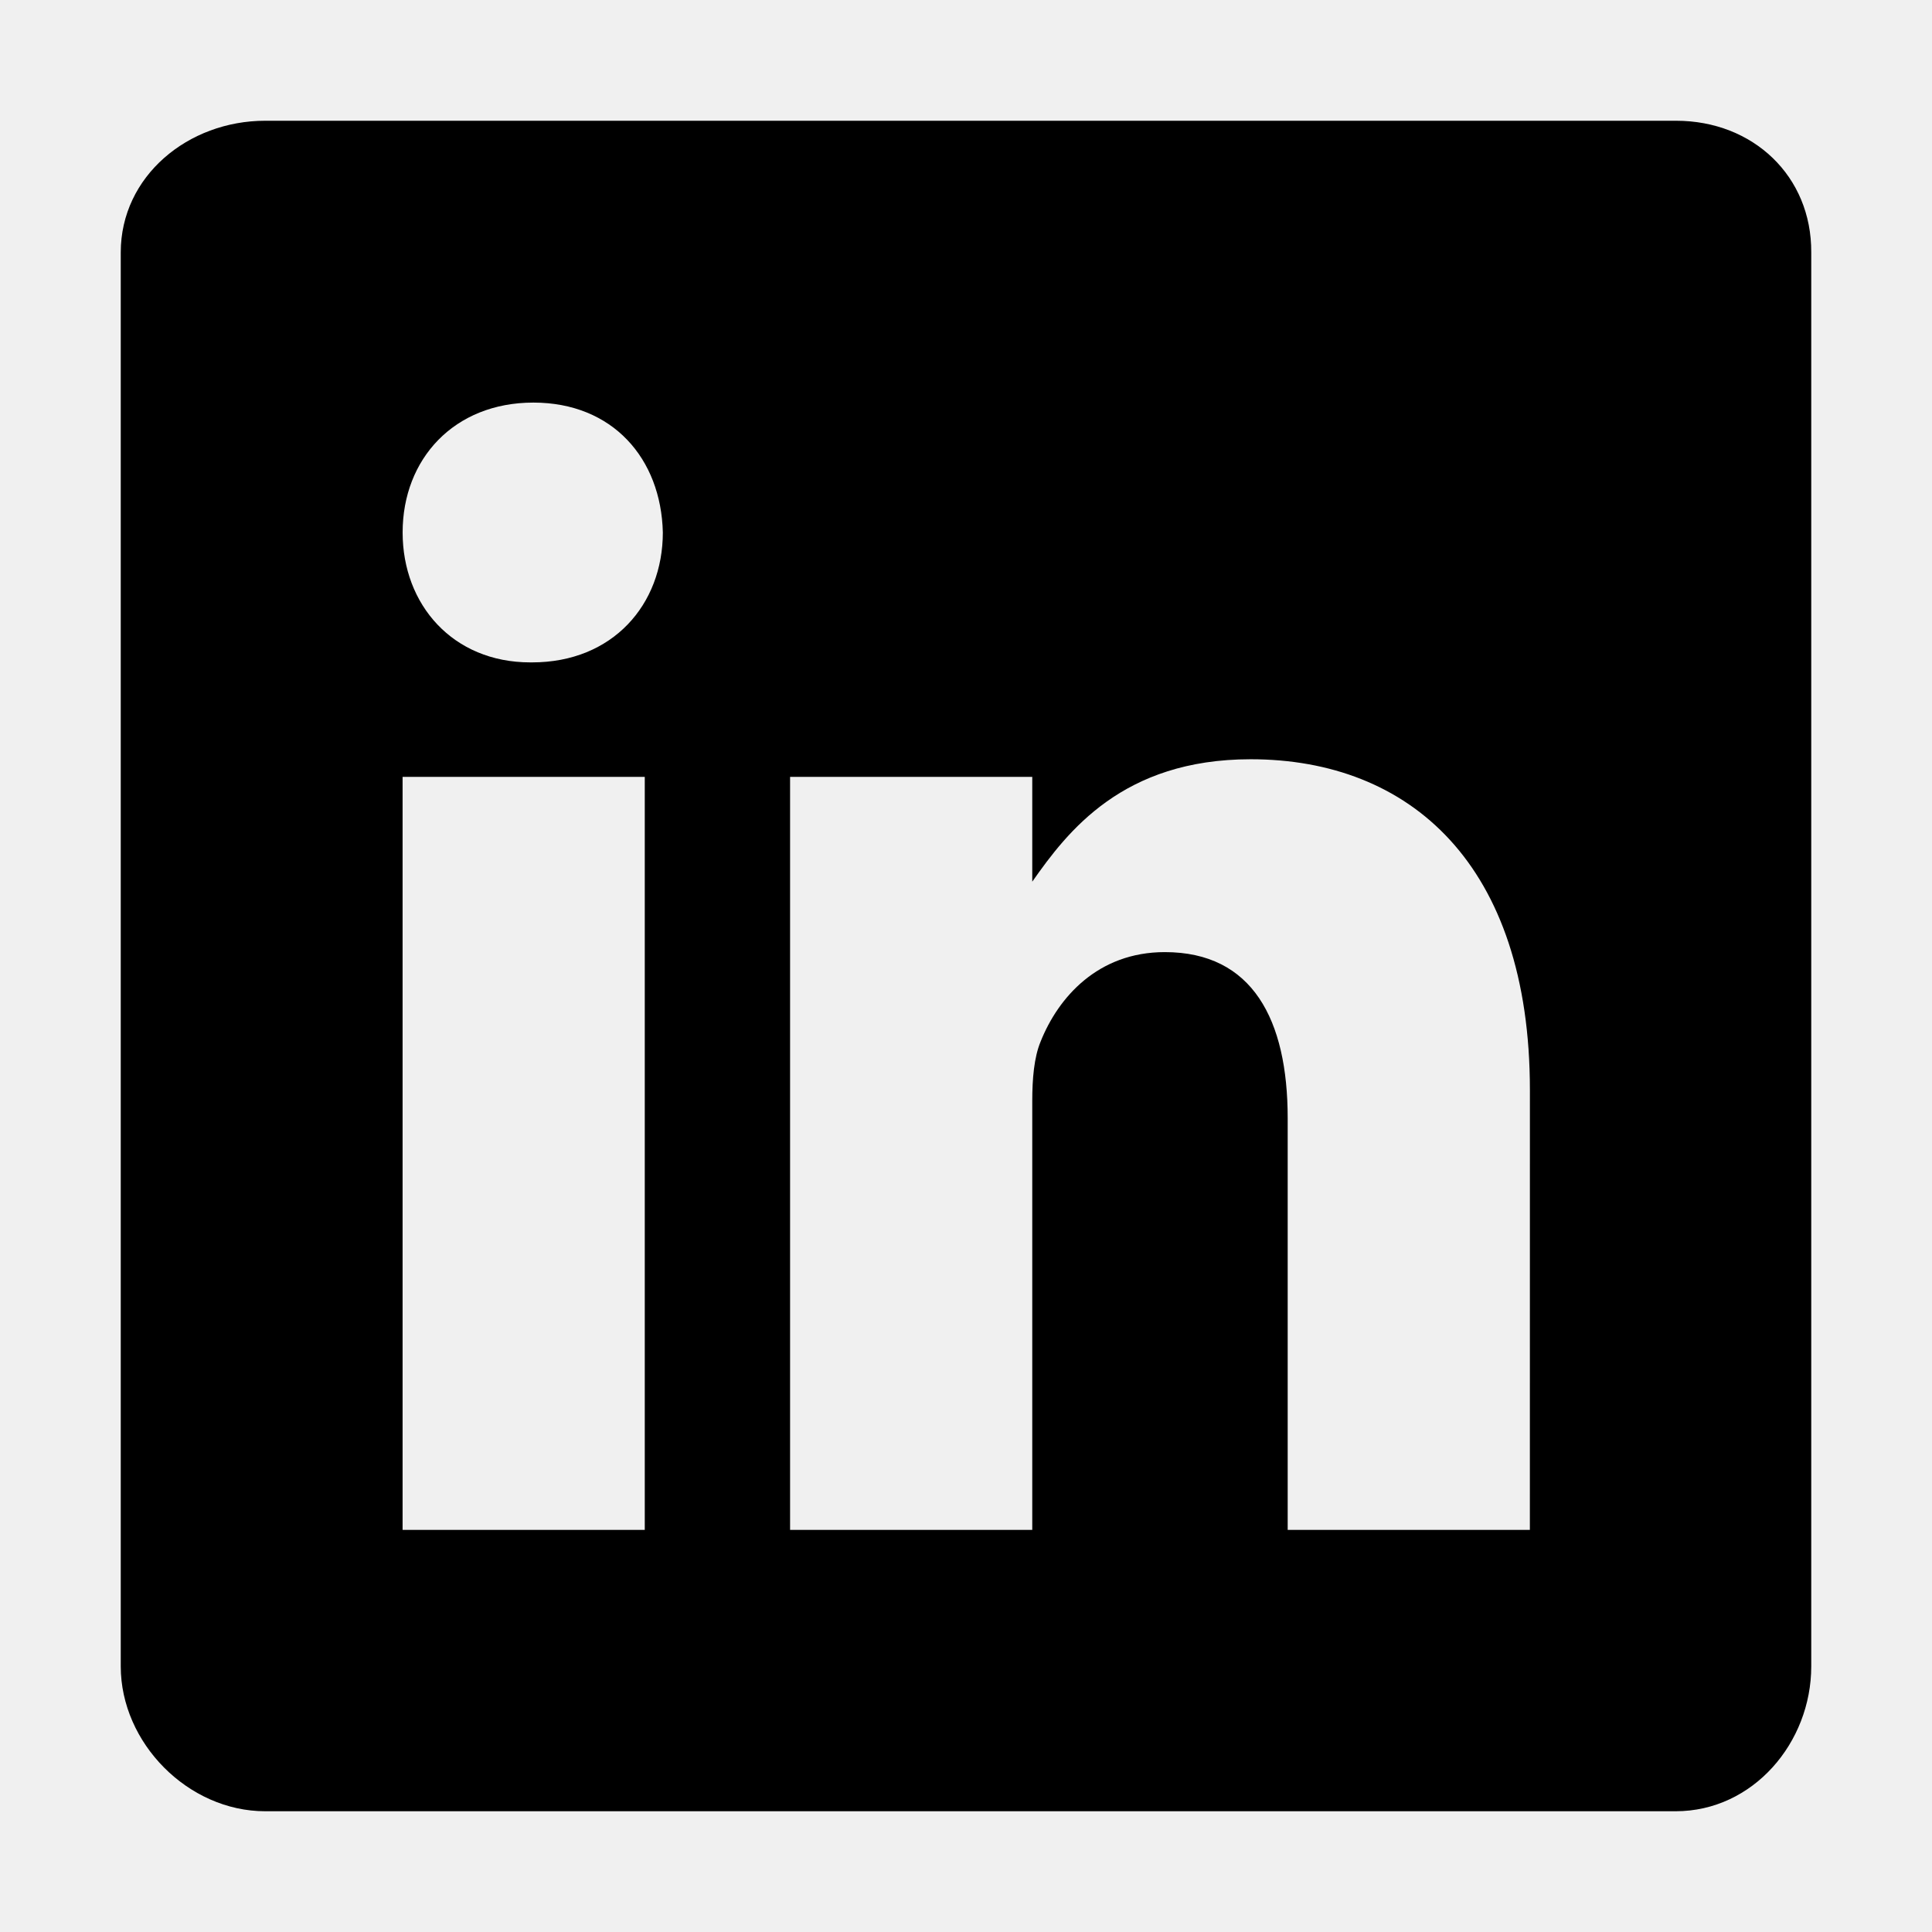
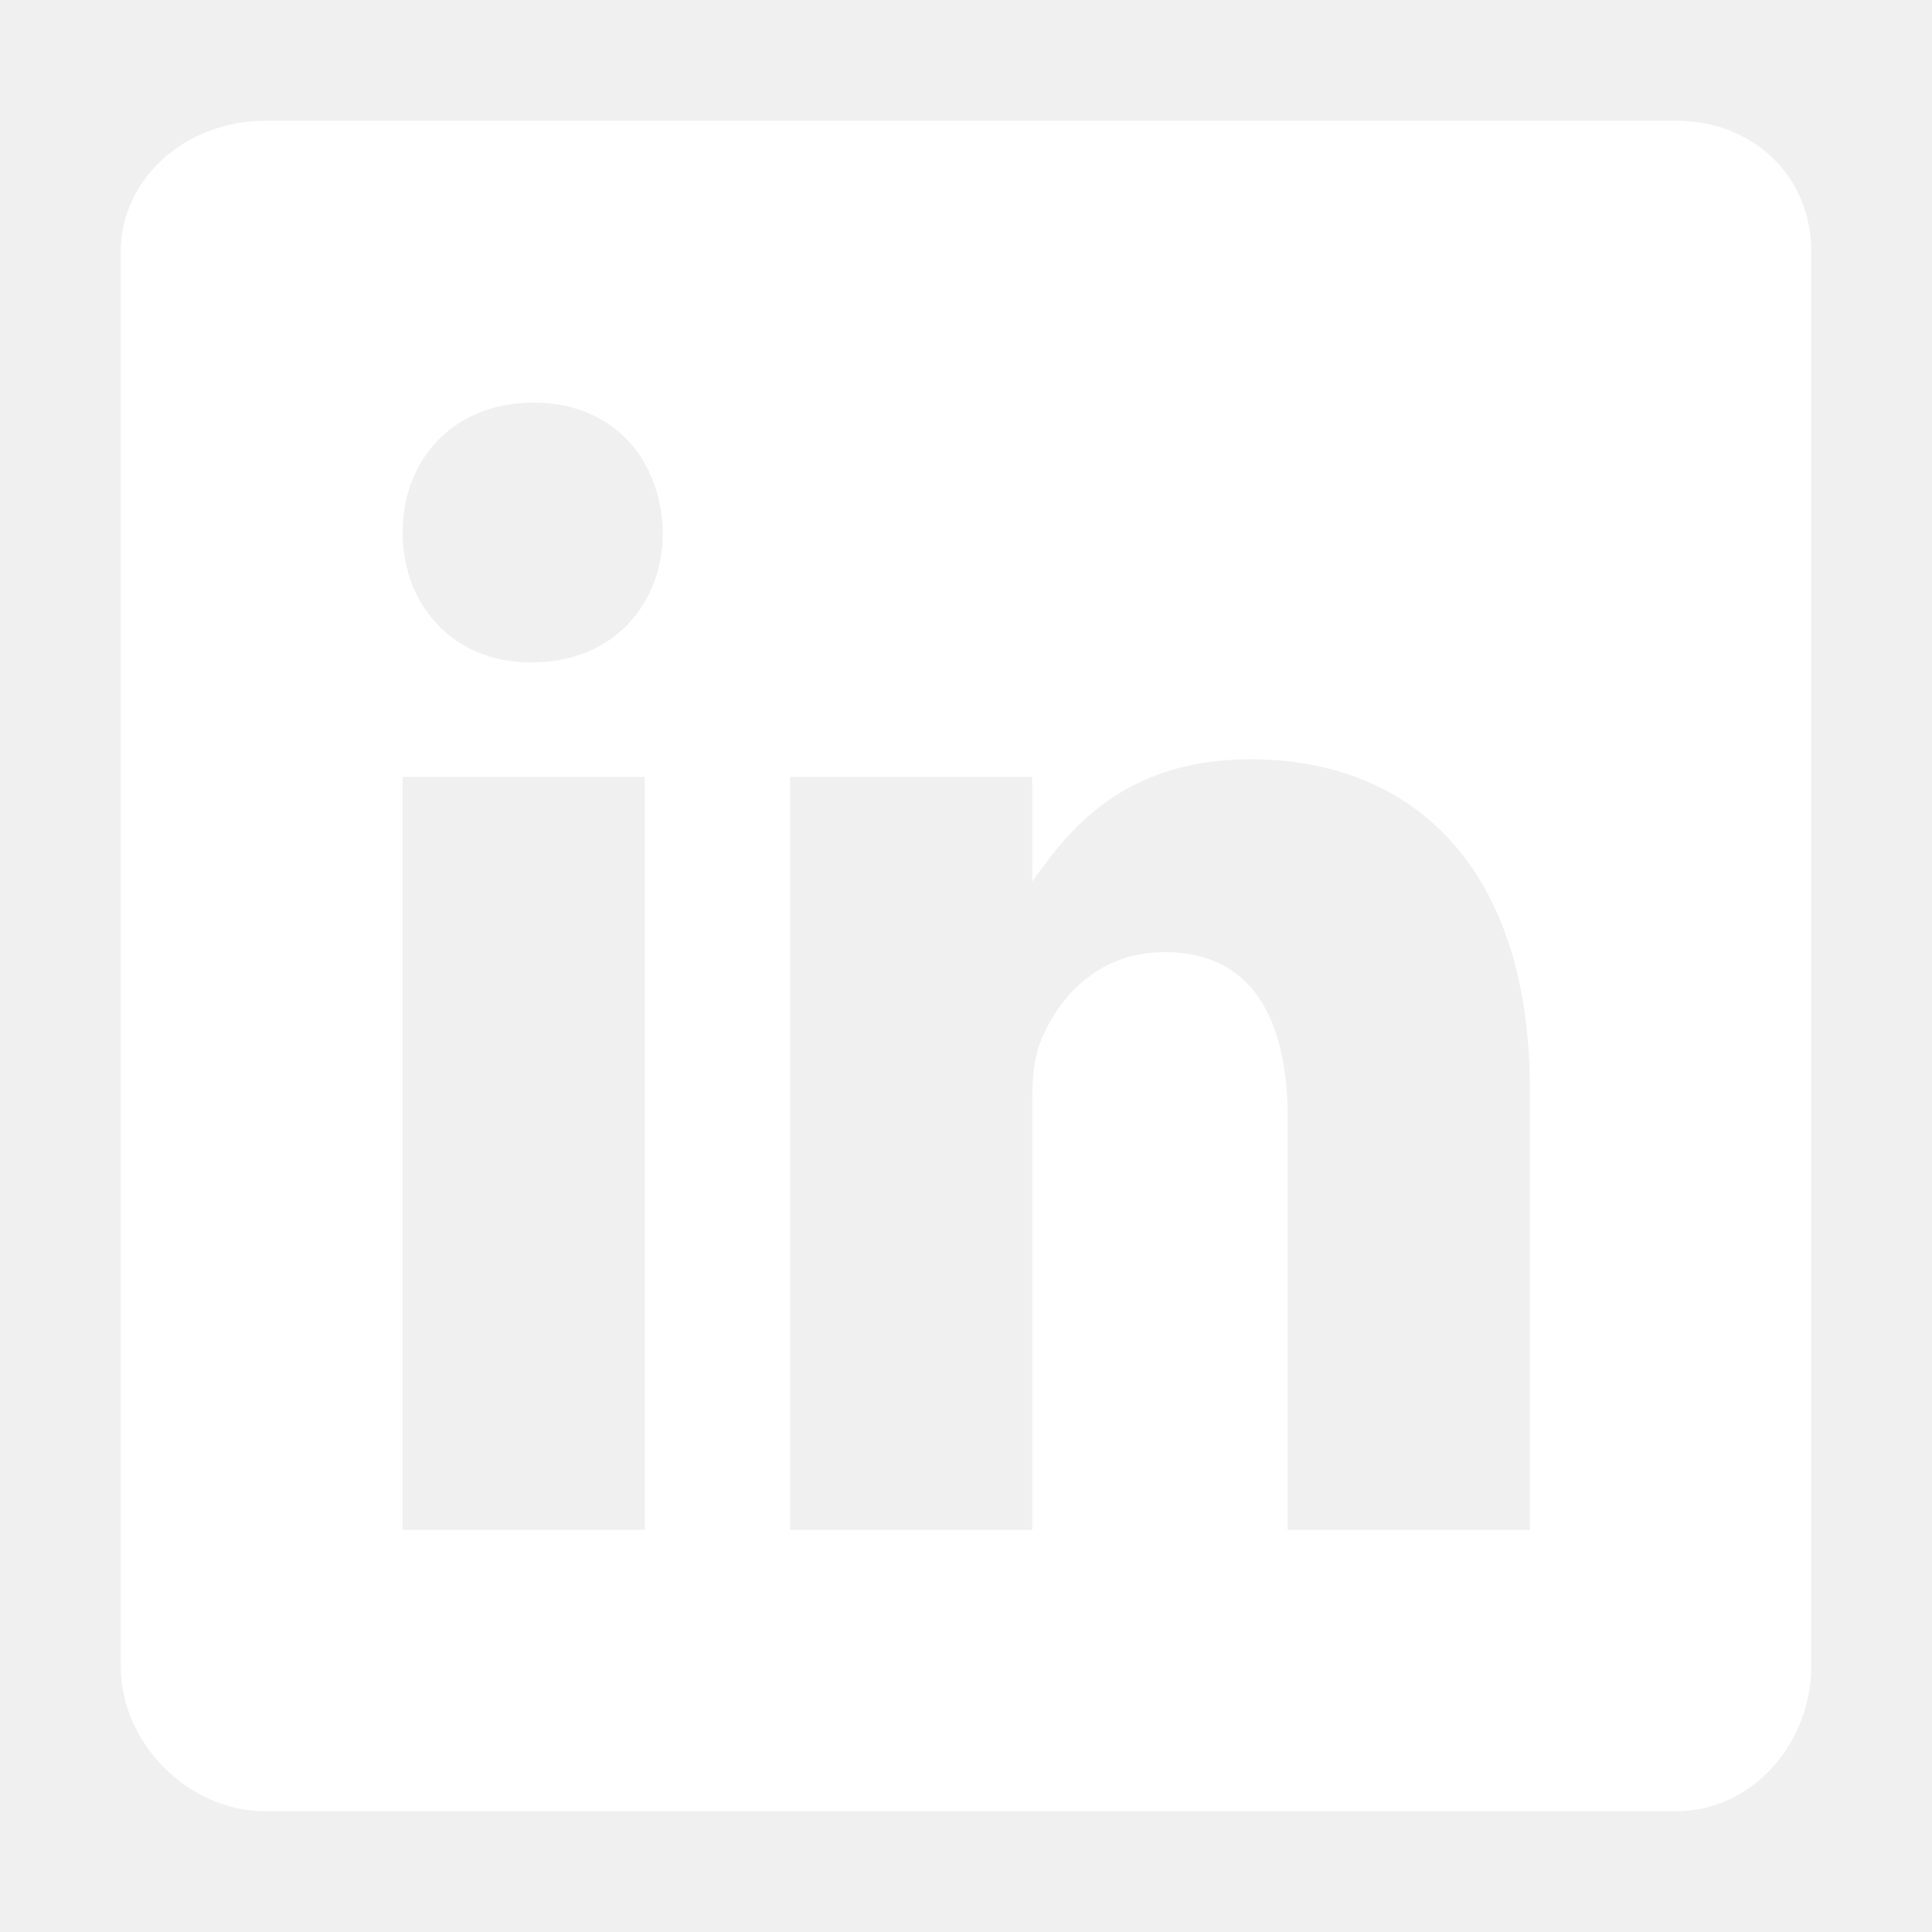
<svg xmlns="http://www.w3.org/2000/svg" class="ionicon" viewBox="0 0 512 512">
-   <path d="M444.17 32H70.28C49.85 32 32 46.7 32 66.89v374.72C32 461.91 49.85 480 70.28 480h373.78c20.54 0 35.94-18.21 35.94-38.39V66.89C480.12 46.7 464.6 32 444.17 32zm-273.3 373.43h-64.18V205.88h64.18zM141 175.54h-.46c-20.54 0-33.84-15.29-33.84-34.43 0-19.49 13.65-34.42 34.65-34.42s33.85 14.82 34.31 34.42c-.01 19.14-13.31 34.43-34.66 34.43zm264.43 229.89h-64.18V296.32c0-26.14-9.34-44-32.56-44-17.74 0-28.24 12-32.91 23.69-1.75 4.2-2.22 9.92-2.22 15.76v113.66h-64.18V205.88h64.18v27.77c9.34-13.3 23.93-32.44 57.88-32.44 42.13 0 74 27.77 74 87.64z" />
+   <path fill="white" d="M444.17 32H70.28C49.85 32 32 46.7 32 66.89v374.72C32 461.91 49.85 480 70.28 480h373.78c20.54 0 35.94-18.21 35.94-38.39V66.89C480.12 46.7 464.6 32 444.17 32zm-273.3 373.43h-64.18V205.88h64.18zM141 175.54h-.46c-20.54 0-33.84-15.29-33.84-34.43 0-19.49 13.65-34.42 34.65-34.42s33.85 14.82 34.31 34.42c-.01 19.14-13.31 34.43-34.66 34.43zm264.43 229.89h-64.18V296.32c0-26.14-9.34-44-32.56-44-17.74 0-28.24 12-32.91 23.69-1.75 4.2-2.22 9.92-2.22 15.76v113.66h-64.18V205.88h64.18v27.77c9.34-13.3 23.93-32.44 57.88-32.44 42.13 0 74 27.77 74 87.64z" />
</svg>
